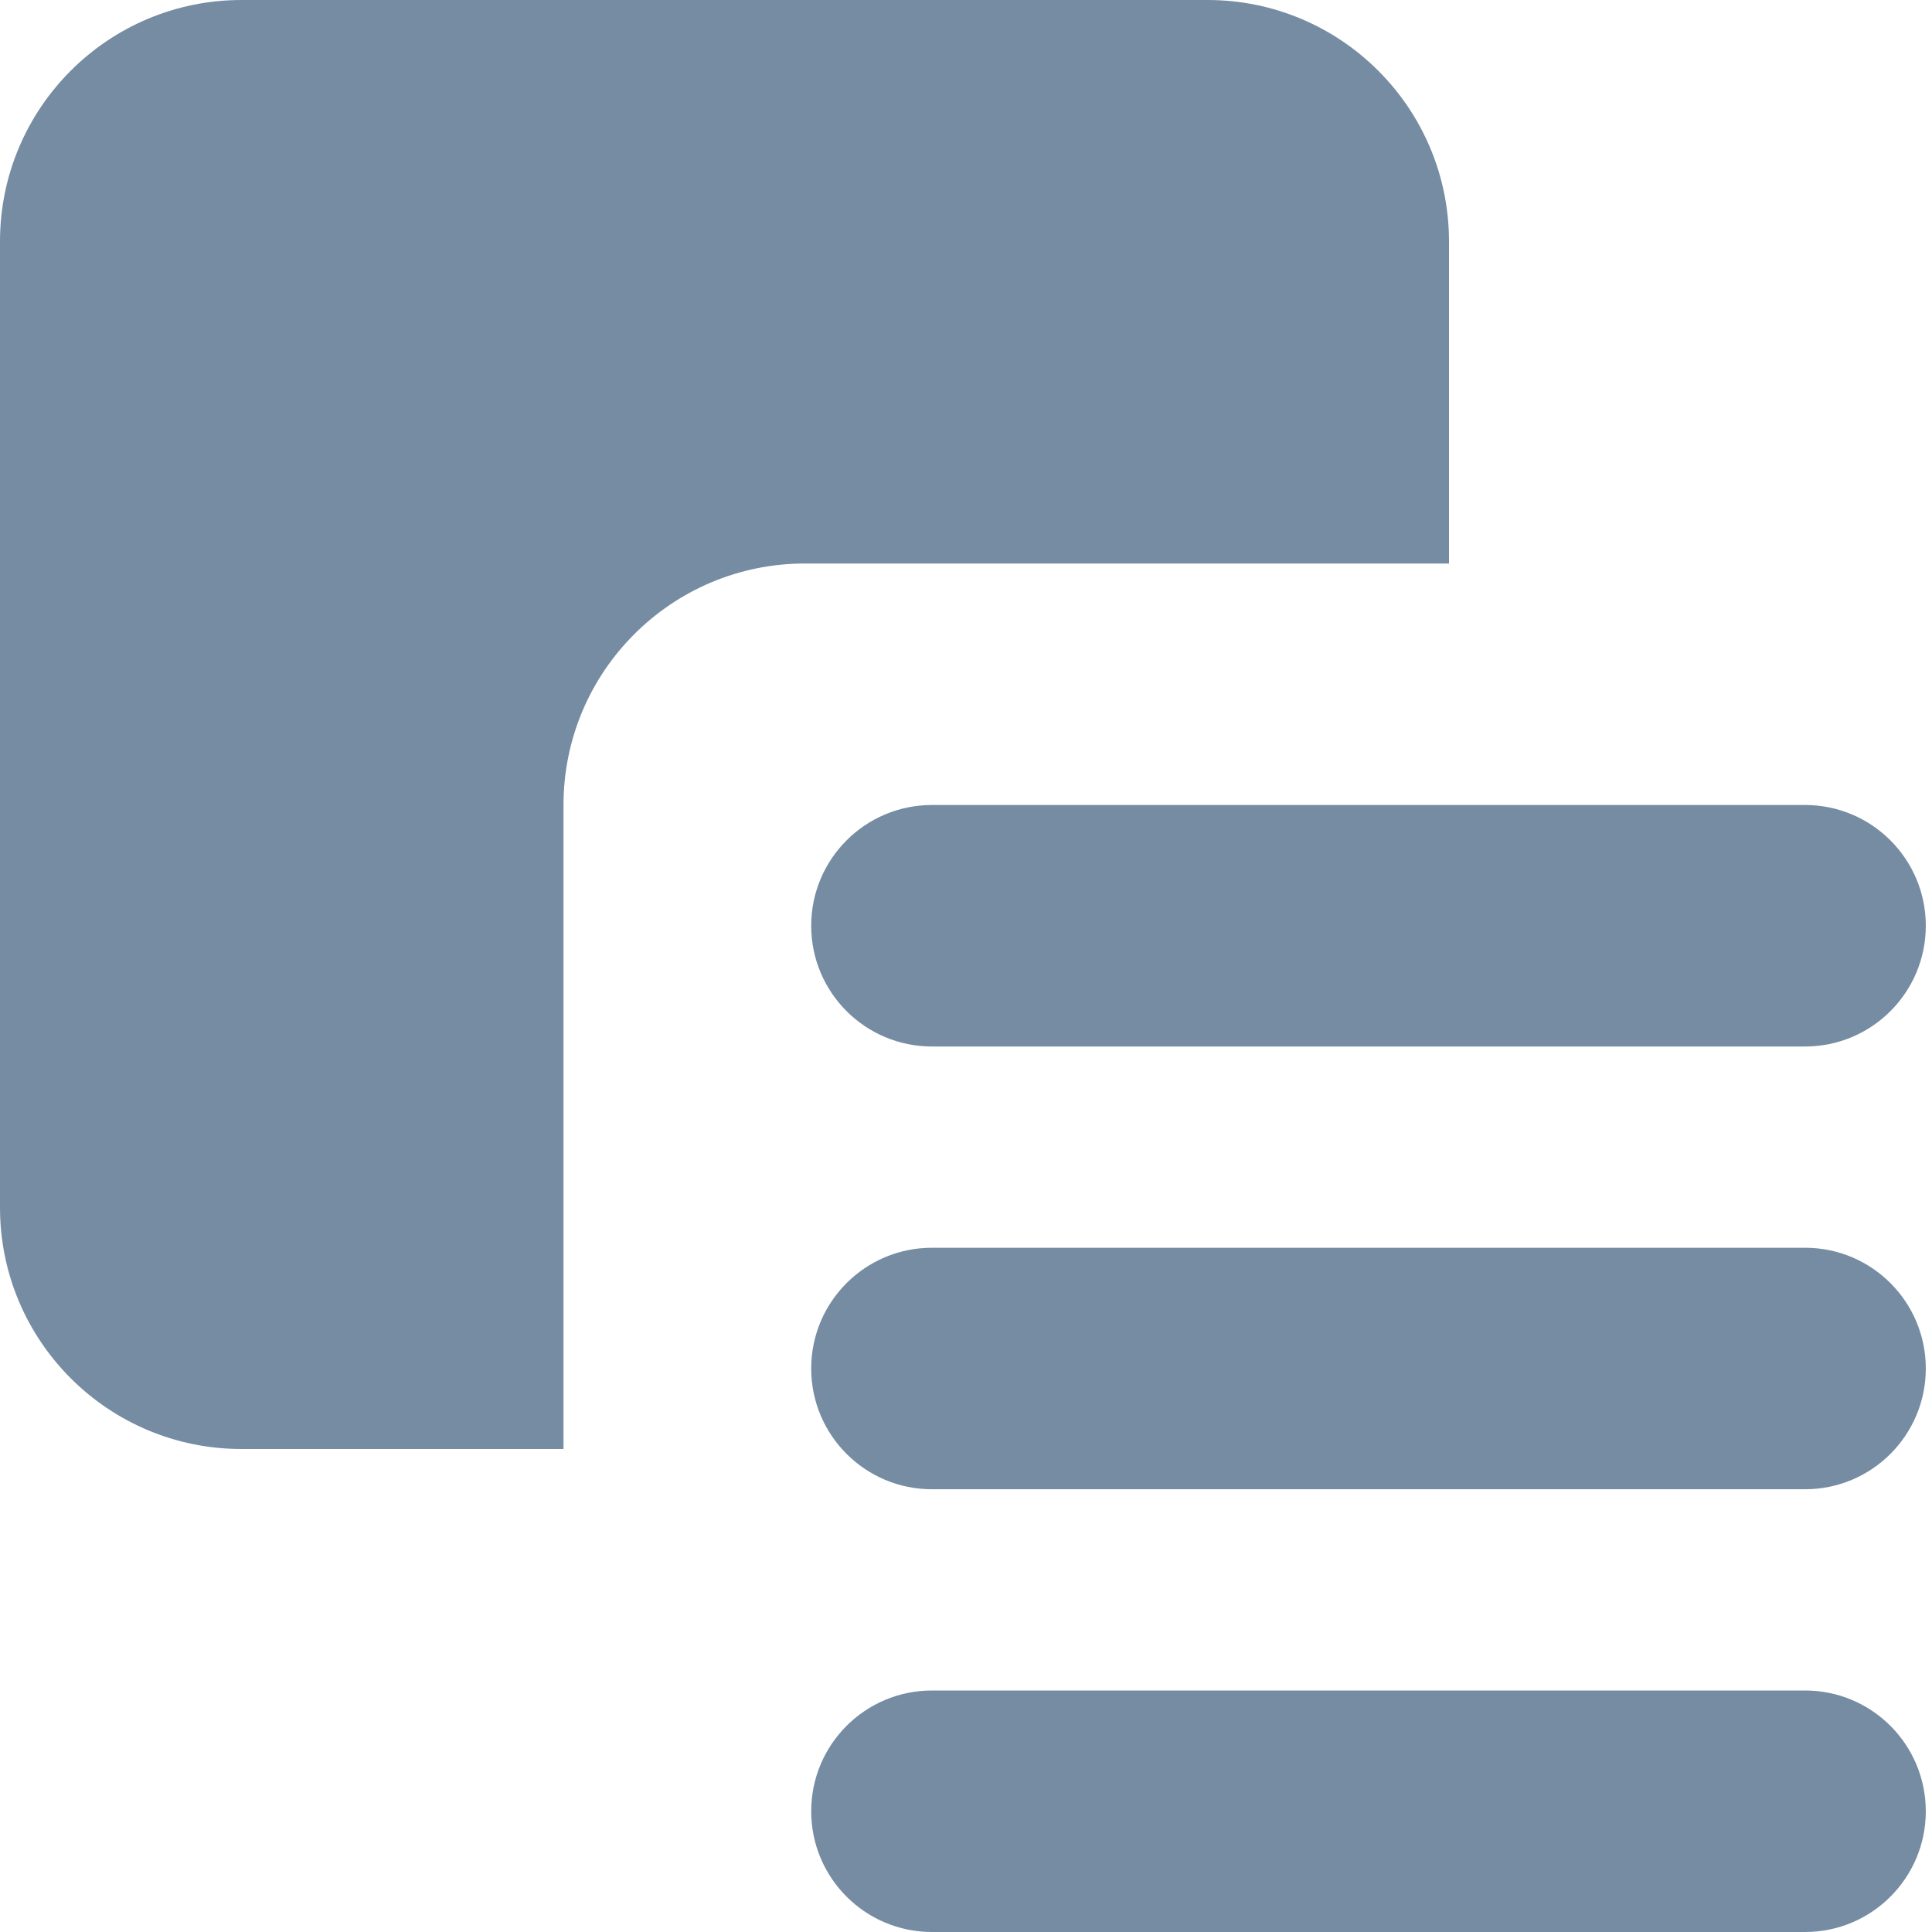
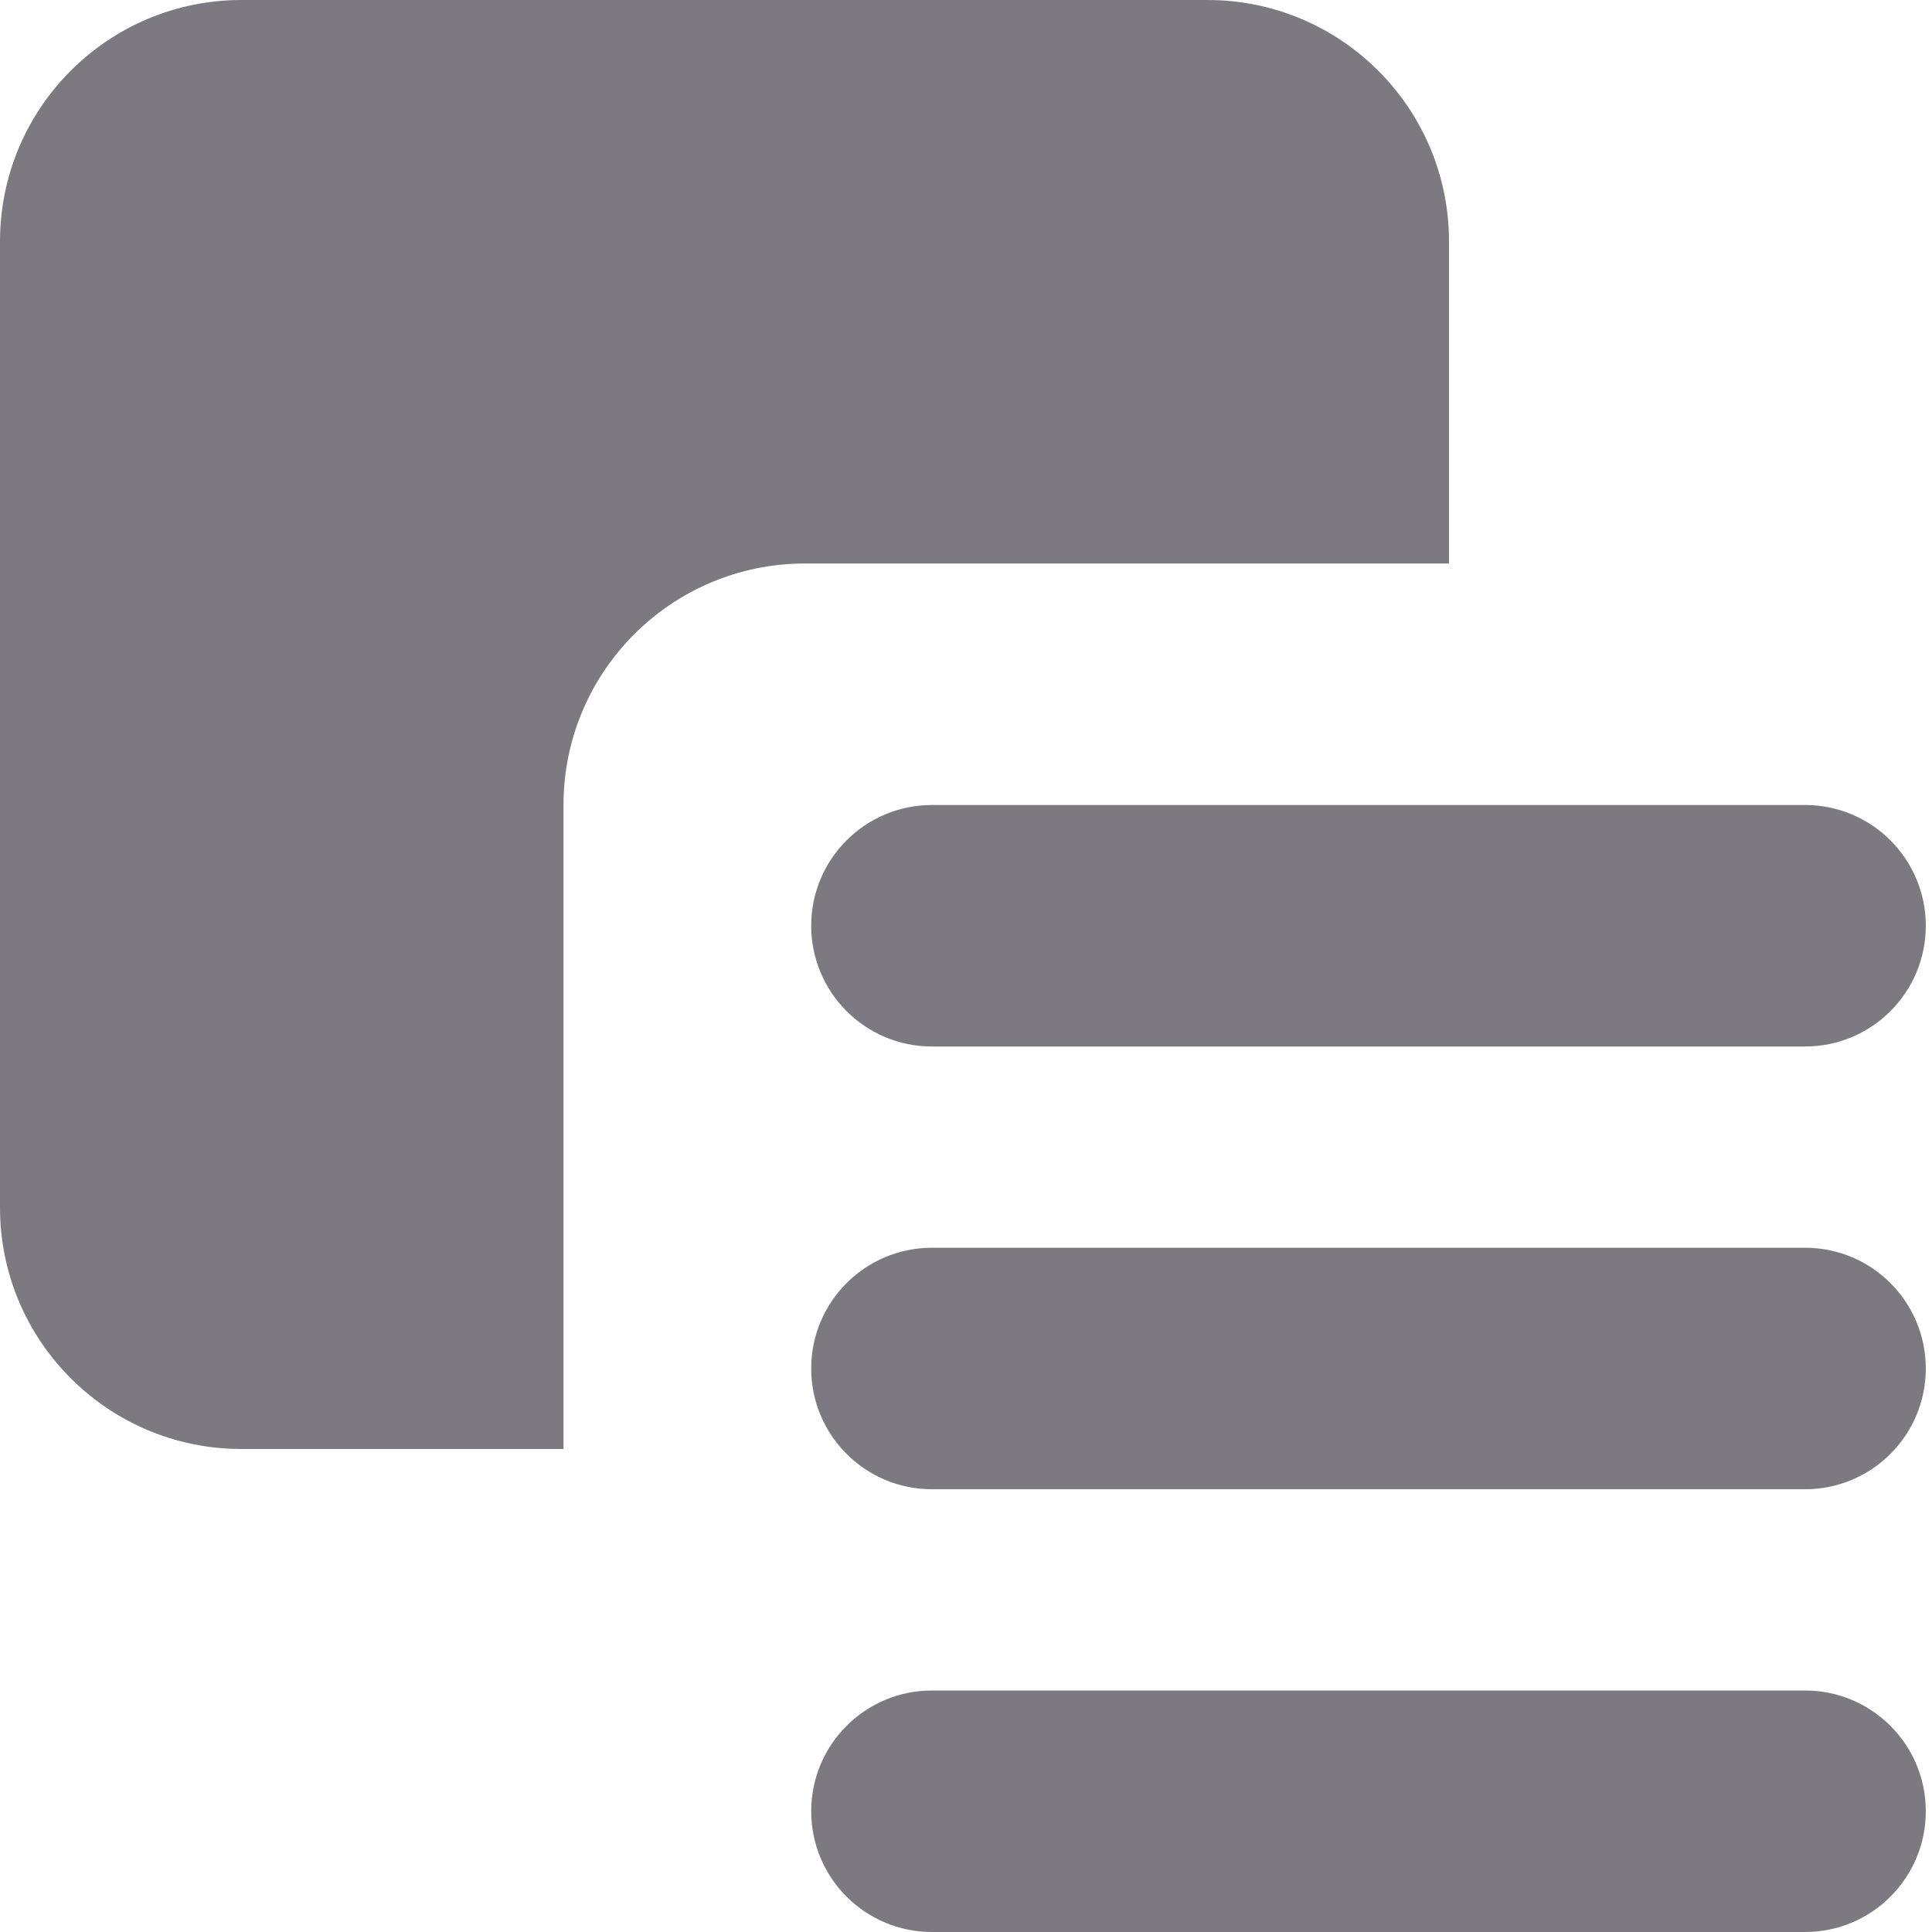
<svg xmlns="http://www.w3.org/2000/svg" width="800px" height="800px" viewBox="0 0 24 24" id="meteor-icon-kit__solid-content" fill="none">
-   <path fill-rule="evenodd" clip-rule="evenodd" d="M10.077 22.5C10.077 21.672 10.748 21 11.577 21H22.423C23.252 21 23.923 21.672 23.923 22.5C23.923 23.328 23.252 24 22.423 24H11.577C10.748 24 10.077 23.328 10.077 22.5ZM10.077 17C10.077 16.172 10.748 15.5 11.577 15.5H22.423C23.252 15.5 23.923 16.172 23.923 17C23.923 17.828 23.252 18.5 22.423 18.5H11.577C10.748 18.5 10.077 17.828 10.077 17ZM10.077 11.5C10.077 10.672 10.748 10 11.577 10H22.423C23.252 10 23.923 10.672 23.923 11.5C23.923 12.328 23.252 13 22.423 13H11.577C10.748 13 10.077 12.328 10.077 11.5ZM18 7H10C8.343 7 7 8.343 7 10V18H3C1.343 18 0 16.657 0 15V3C0 1.343 1.343 0 3 0H15C16.657 0 18 1.343 18 3V7Z" fill="#758CA3" />
+   <path fill-rule="evenodd" clip-rule="evenodd" d="M10.077 22.5C10.077 21.672 10.748 21 11.577 21H22.423C23.252 21 23.923 21.672 23.923 22.5C23.923 23.328 23.252 24 22.423 24H11.577C10.748 24 10.077 23.328 10.077 22.5ZM10.077 17C10.077 16.172 10.748 15.5 11.577 15.5H22.423C23.252 15.5 23.923 16.172 23.923 17C23.923 17.828 23.252 18.5 22.423 18.5H11.577C10.748 18.5 10.077 17.828 10.077 17ZM10.077 11.5C10.077 10.672 10.748 10 11.577 10H22.423C23.252 10 23.923 10.672 23.923 11.5C23.923 12.328 23.252 13 22.423 13H11.577C10.748 13 10.077 12.328 10.077 11.5ZM18 7H10C8.343 7 7 8.343 7 10V18H3C1.343 18 0 16.657 0 15V3C0 1.343 1.343 0 3 0H15C16.657 0 18 1.343 18 3V7Z" fill="#7c7a80" />
</svg>
